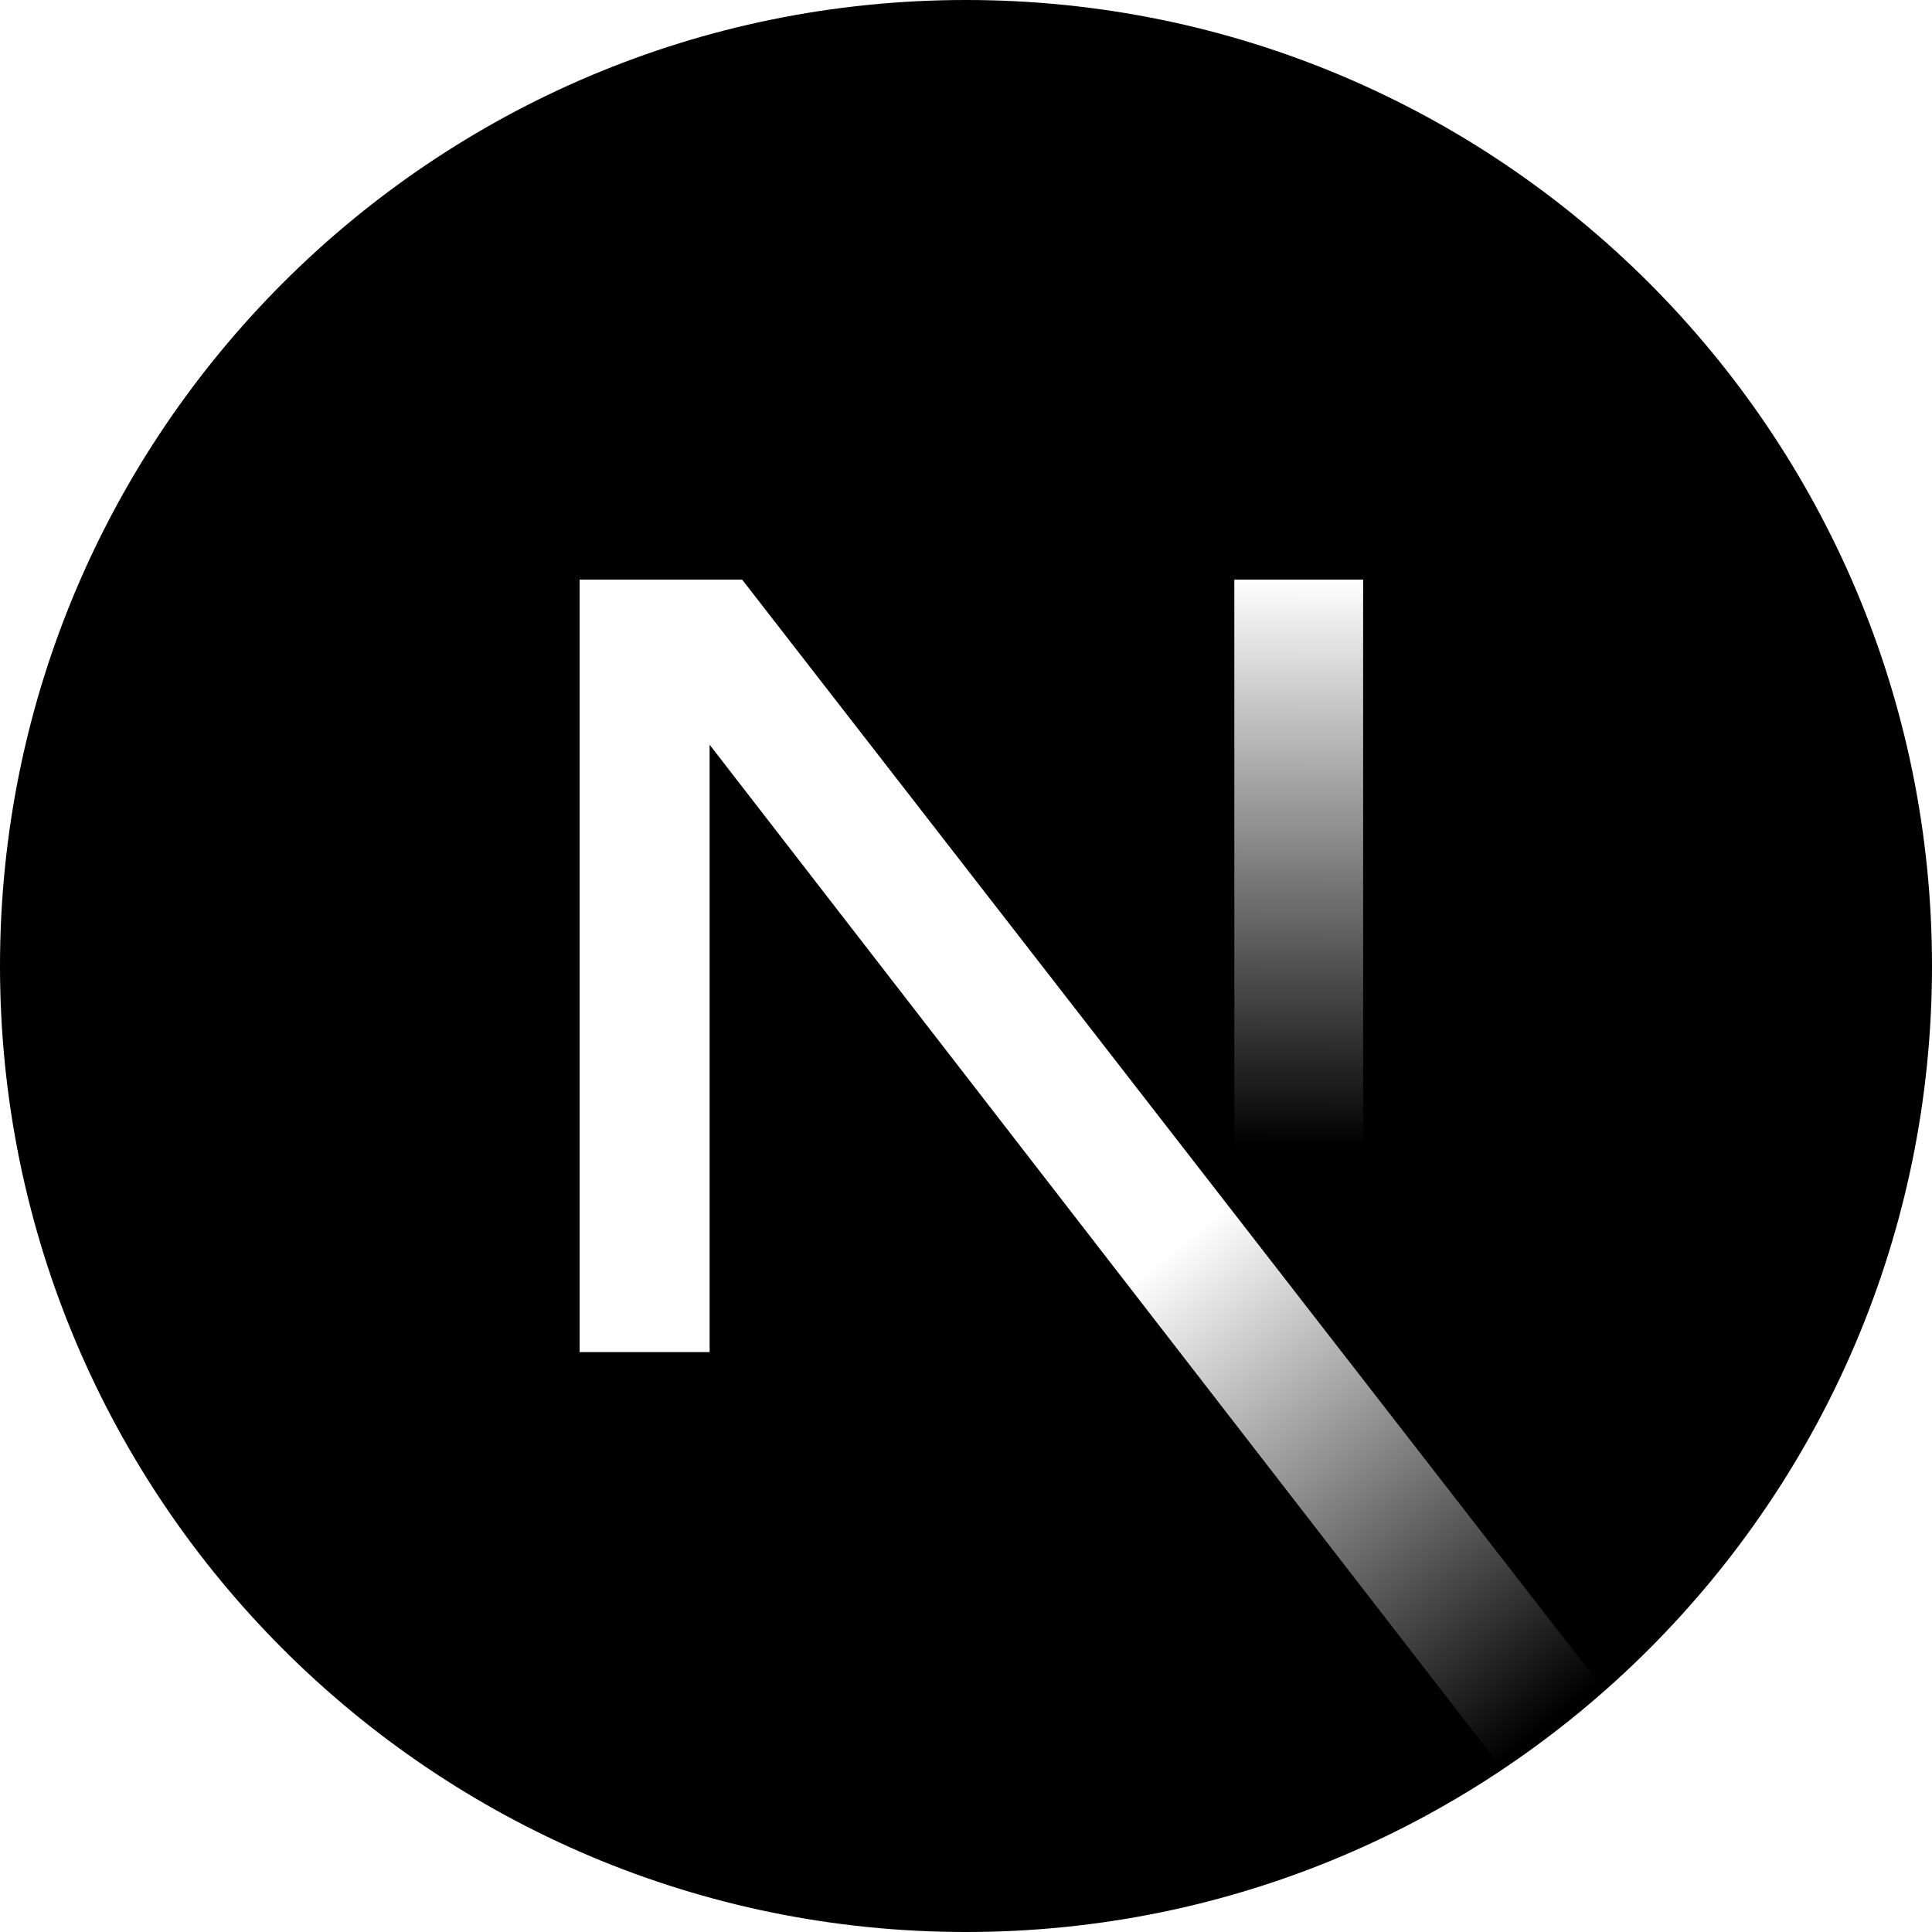
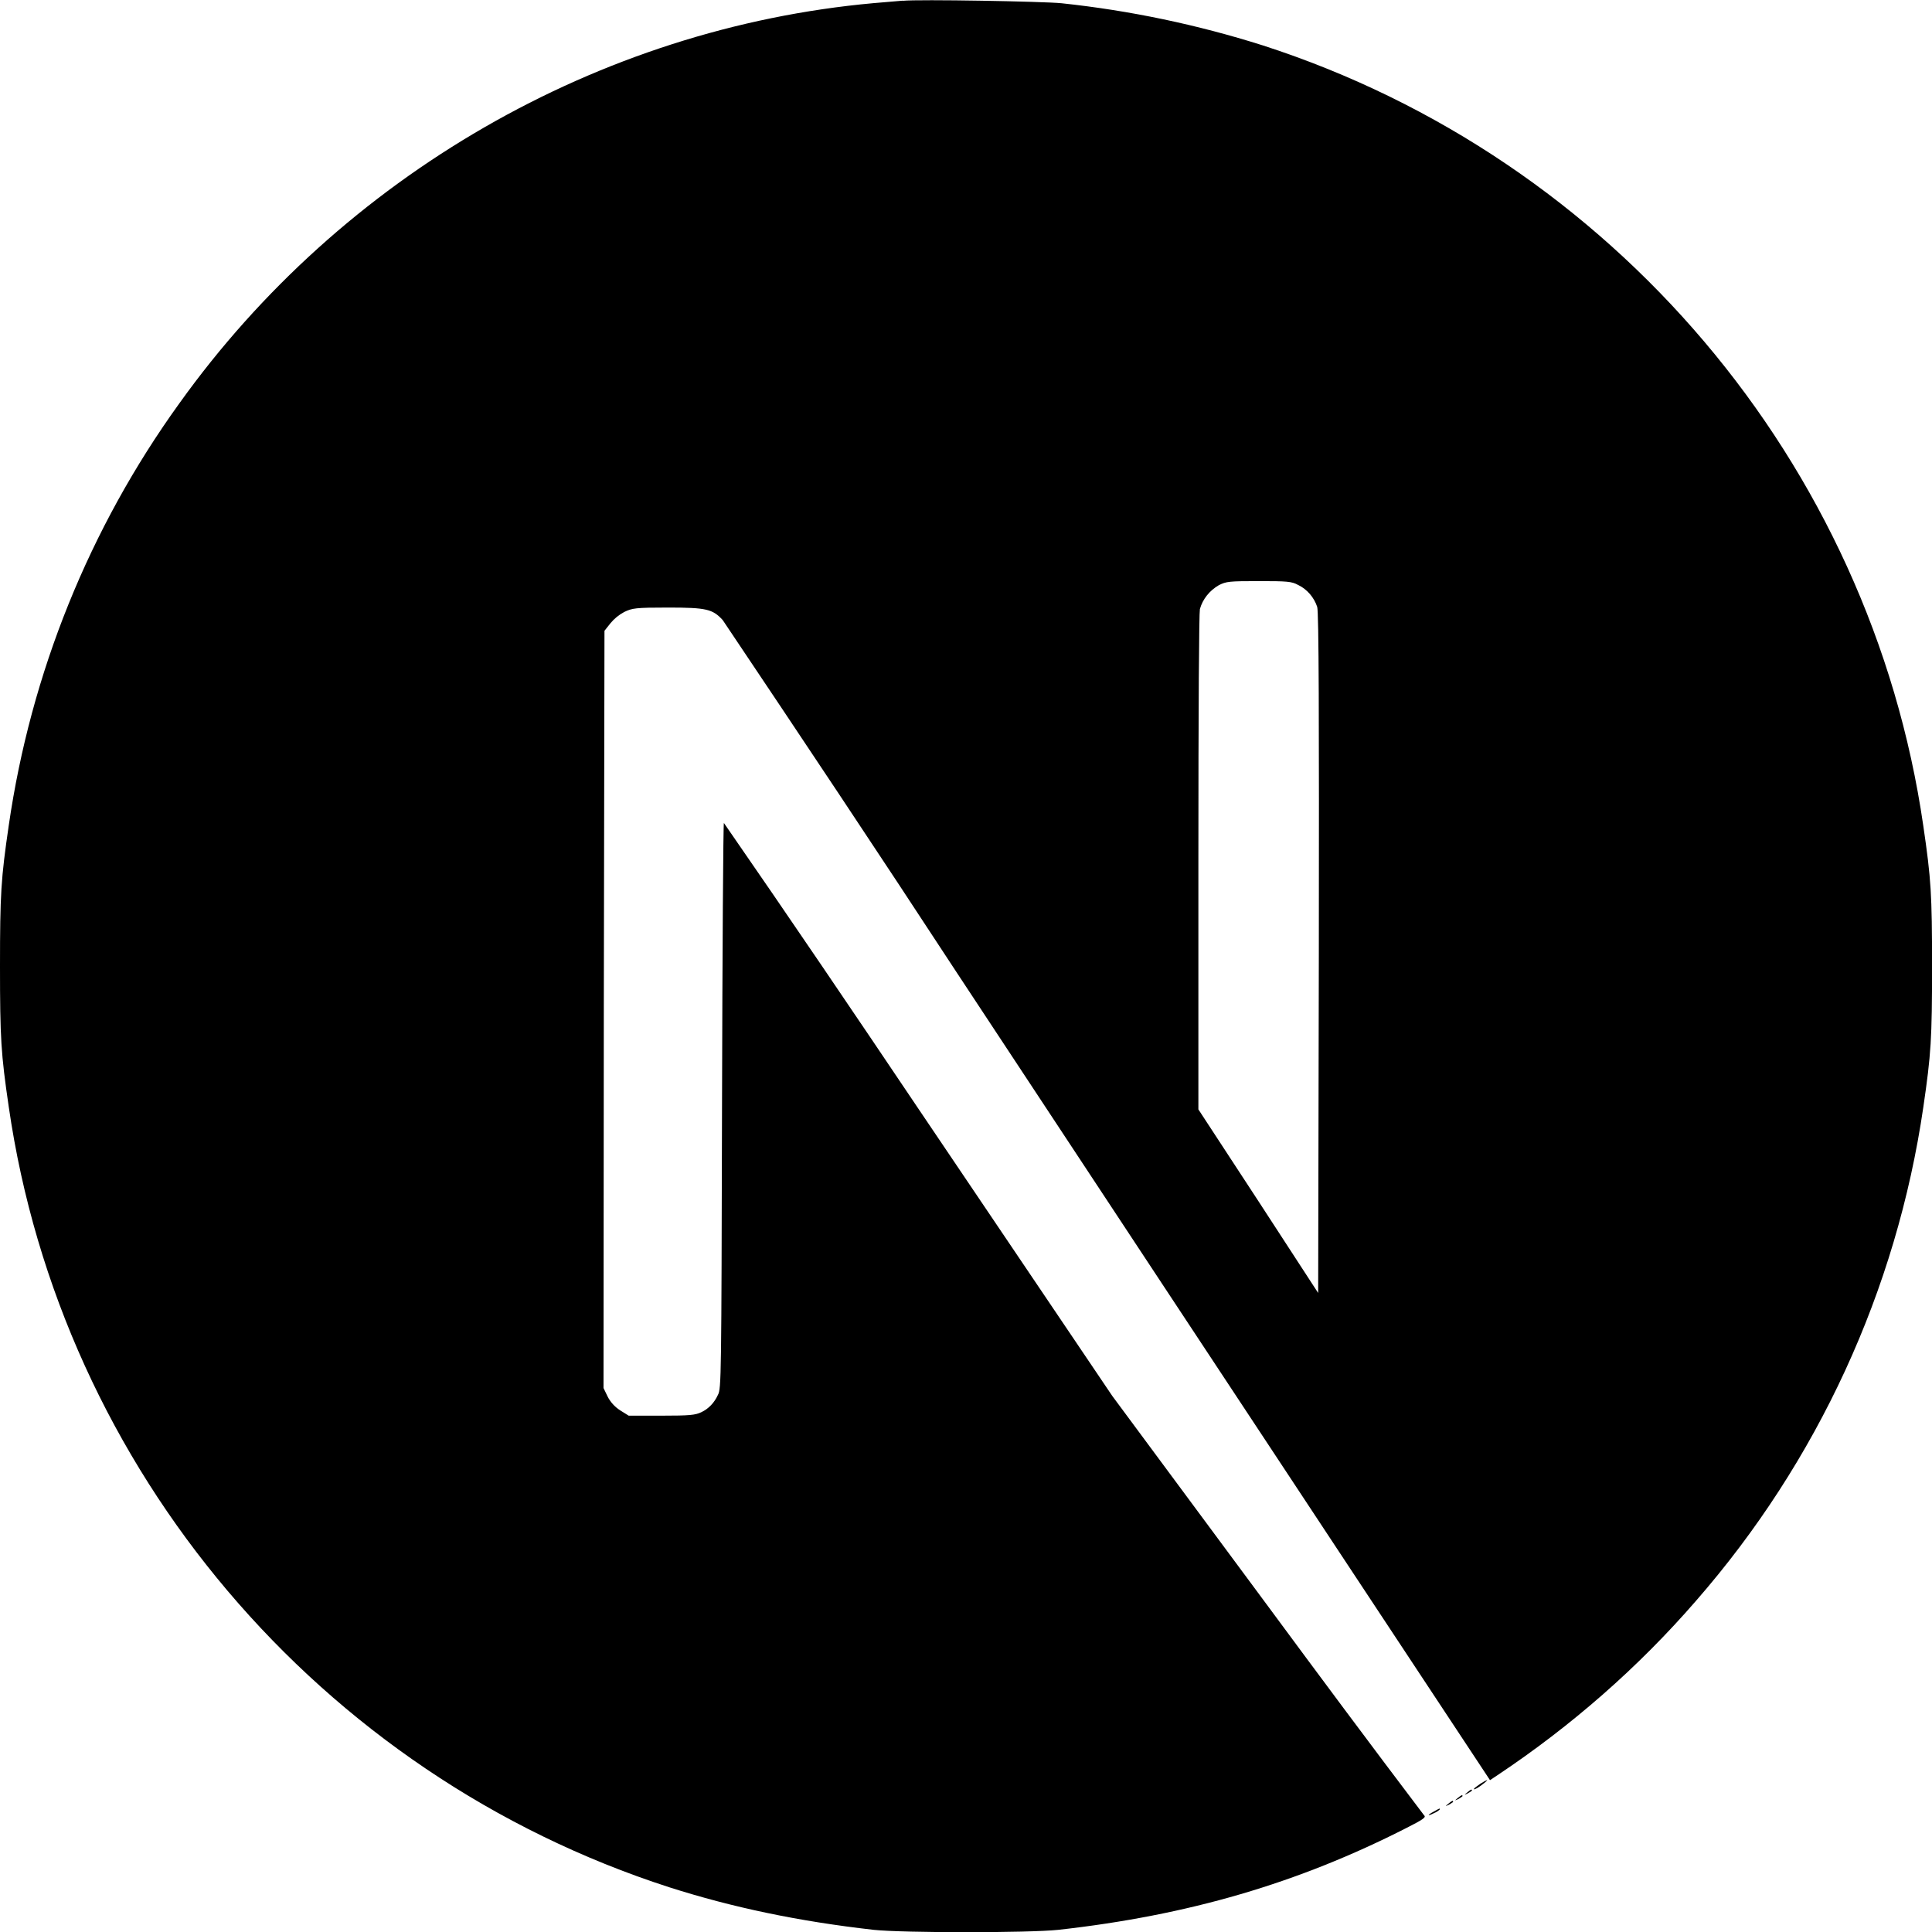
- <svg viewBox="0 0 128 128">
-   <circle cx="64" cy="64" r="64" />
-   <path fill="url(#a)" d="M106.317 112.014 49.167 38.4H38.4v51.179h8.614v-40.24l52.54 67.884a64.216 64.216 0 0 0 6.763-5.209z" />
-   <path fill="url(#b)" d="M81.778 38.4h8.533v51.2h-8.533z" />
-   <defs>
-     <linearGradient id="a" x1="109" x2="144.5" y1="116.5" y2="160.5" gradientTransform="scale(.71111)" gradientUnits="userSpaceOnUse">
-       <stop stop-color="#fff" />
-       <stop offset="1" stop-color="#fff" stop-opacity="0" />
-     </linearGradient>
-     <linearGradient id="b" x1="121" x2="120.799" y1="54" y2="106.875" gradientTransform="scale(.71111)" gradientUnits="userSpaceOnUse">
-       <stop stop-color="#fff" />
-       <stop offset="1" stop-color="#fff" stop-opacity="0" />
-     </linearGradient>
-   </defs>
+ <svg xmlns="http://www.w3.org/2000/svg" fill="#000000" width="800px" height="800px" viewBox="0 0 32 32">
+   <path d="M23.749 30.005c-0.119 0.063-0.109 0.083 0.005 0.025 0.037-0.015 0.068-0.036 0.095-0.061 0-0.021 0-0.021-0.1 0.036zM23.989 29.875c-0.057 0.047-0.057 0.047 0.011 0.016 0.036-0.021 0.068-0.041 0.068-0.047 0-0.027-0.016-0.021-0.079 0.031zM24.145 29.781c-0.057 0.047-0.057 0.047 0.011 0.016 0.037-0.021 0.068-0.043 0.068-0.048 0-0.025-0.016-0.020-0.079 0.032zM24.303 29.688c-0.057 0.047-0.057 0.047 0.009 0.015 0.037-0.020 0.068-0.041 0.068-0.047 0-0.025-0.016-0.020-0.077 0.032zM24.516 29.547c-0.109 0.073-0.147 0.12-0.047 0.068 0.067-0.041 0.181-0.131 0.161-0.131-0.043 0.016-0.079 0.043-0.115 0.063zM14.953 0.011c-0.073 0.005-0.292 0.025-0.484 0.041-4.548 0.412-8.803 2.86-11.5 6.631-1.491 2.067-2.459 4.468-2.824 6.989-0.129 0.88-0.145 1.14-0.145 2.333 0 1.192 0.016 1.448 0.145 2.328 0.871 6.011 5.147 11.057 10.943 12.927 1.043 0.333 2.136 0.563 3.381 0.704 0.484 0.052 2.577 0.052 3.061 0 2.152-0.24 3.969-0.771 5.767-1.688 0.276-0.14 0.328-0.177 0.291-0.208-0.88-1.161-1.744-2.323-2.609-3.495l-2.557-3.453-3.203-4.745c-1.068-1.588-2.14-3.172-3.229-4.744-0.011 0-0.025 2.109-0.031 4.681-0.011 4.505-0.011 4.688-0.068 4.792-0.057 0.125-0.151 0.229-0.276 0.287-0.099 0.047-0.188 0.057-0.661 0.057h-0.541l-0.141-0.088c-0.088-0.057-0.161-0.136-0.208-0.229l-0.068-0.141 0.005-6.271 0.011-6.271 0.099-0.125c0.063-0.077 0.141-0.14 0.229-0.187 0.131-0.063 0.183-0.073 0.724-0.073 0.635 0 0.74 0.025 0.907 0.208 1.296 1.932 2.588 3.869 3.859 5.812 2.079 3.152 4.917 7.453 6.312 9.563l2.537 3.839 0.125-0.083c1.219-0.813 2.328-1.781 3.285-2.885 2.016-2.308 3.324-5.147 3.767-8.177 0.129-0.88 0.145-1.141 0.145-2.333 0-1.193-0.016-1.448-0.145-2.328-0.871-6.011-5.147-11.057-10.943-12.928-1.084-0.343-2.199-0.577-3.328-0.697-0.303-0.031-2.371-0.068-2.631-0.041zM21.5 9.688c0.151 0.072 0.265 0.208 0.317 0.364 0.027 0.084 0.032 1.823 0.027 5.74l-0.011 5.624-0.989-1.52-0.995-1.521v-4.083c0-2.647 0.011-4.131 0.025-4.204 0.047-0.167 0.161-0.307 0.313-0.395 0.124-0.063 0.172-0.068 0.667-0.068 0.463 0 0.541 0.005 0.645 0.063z" />
</svg>
